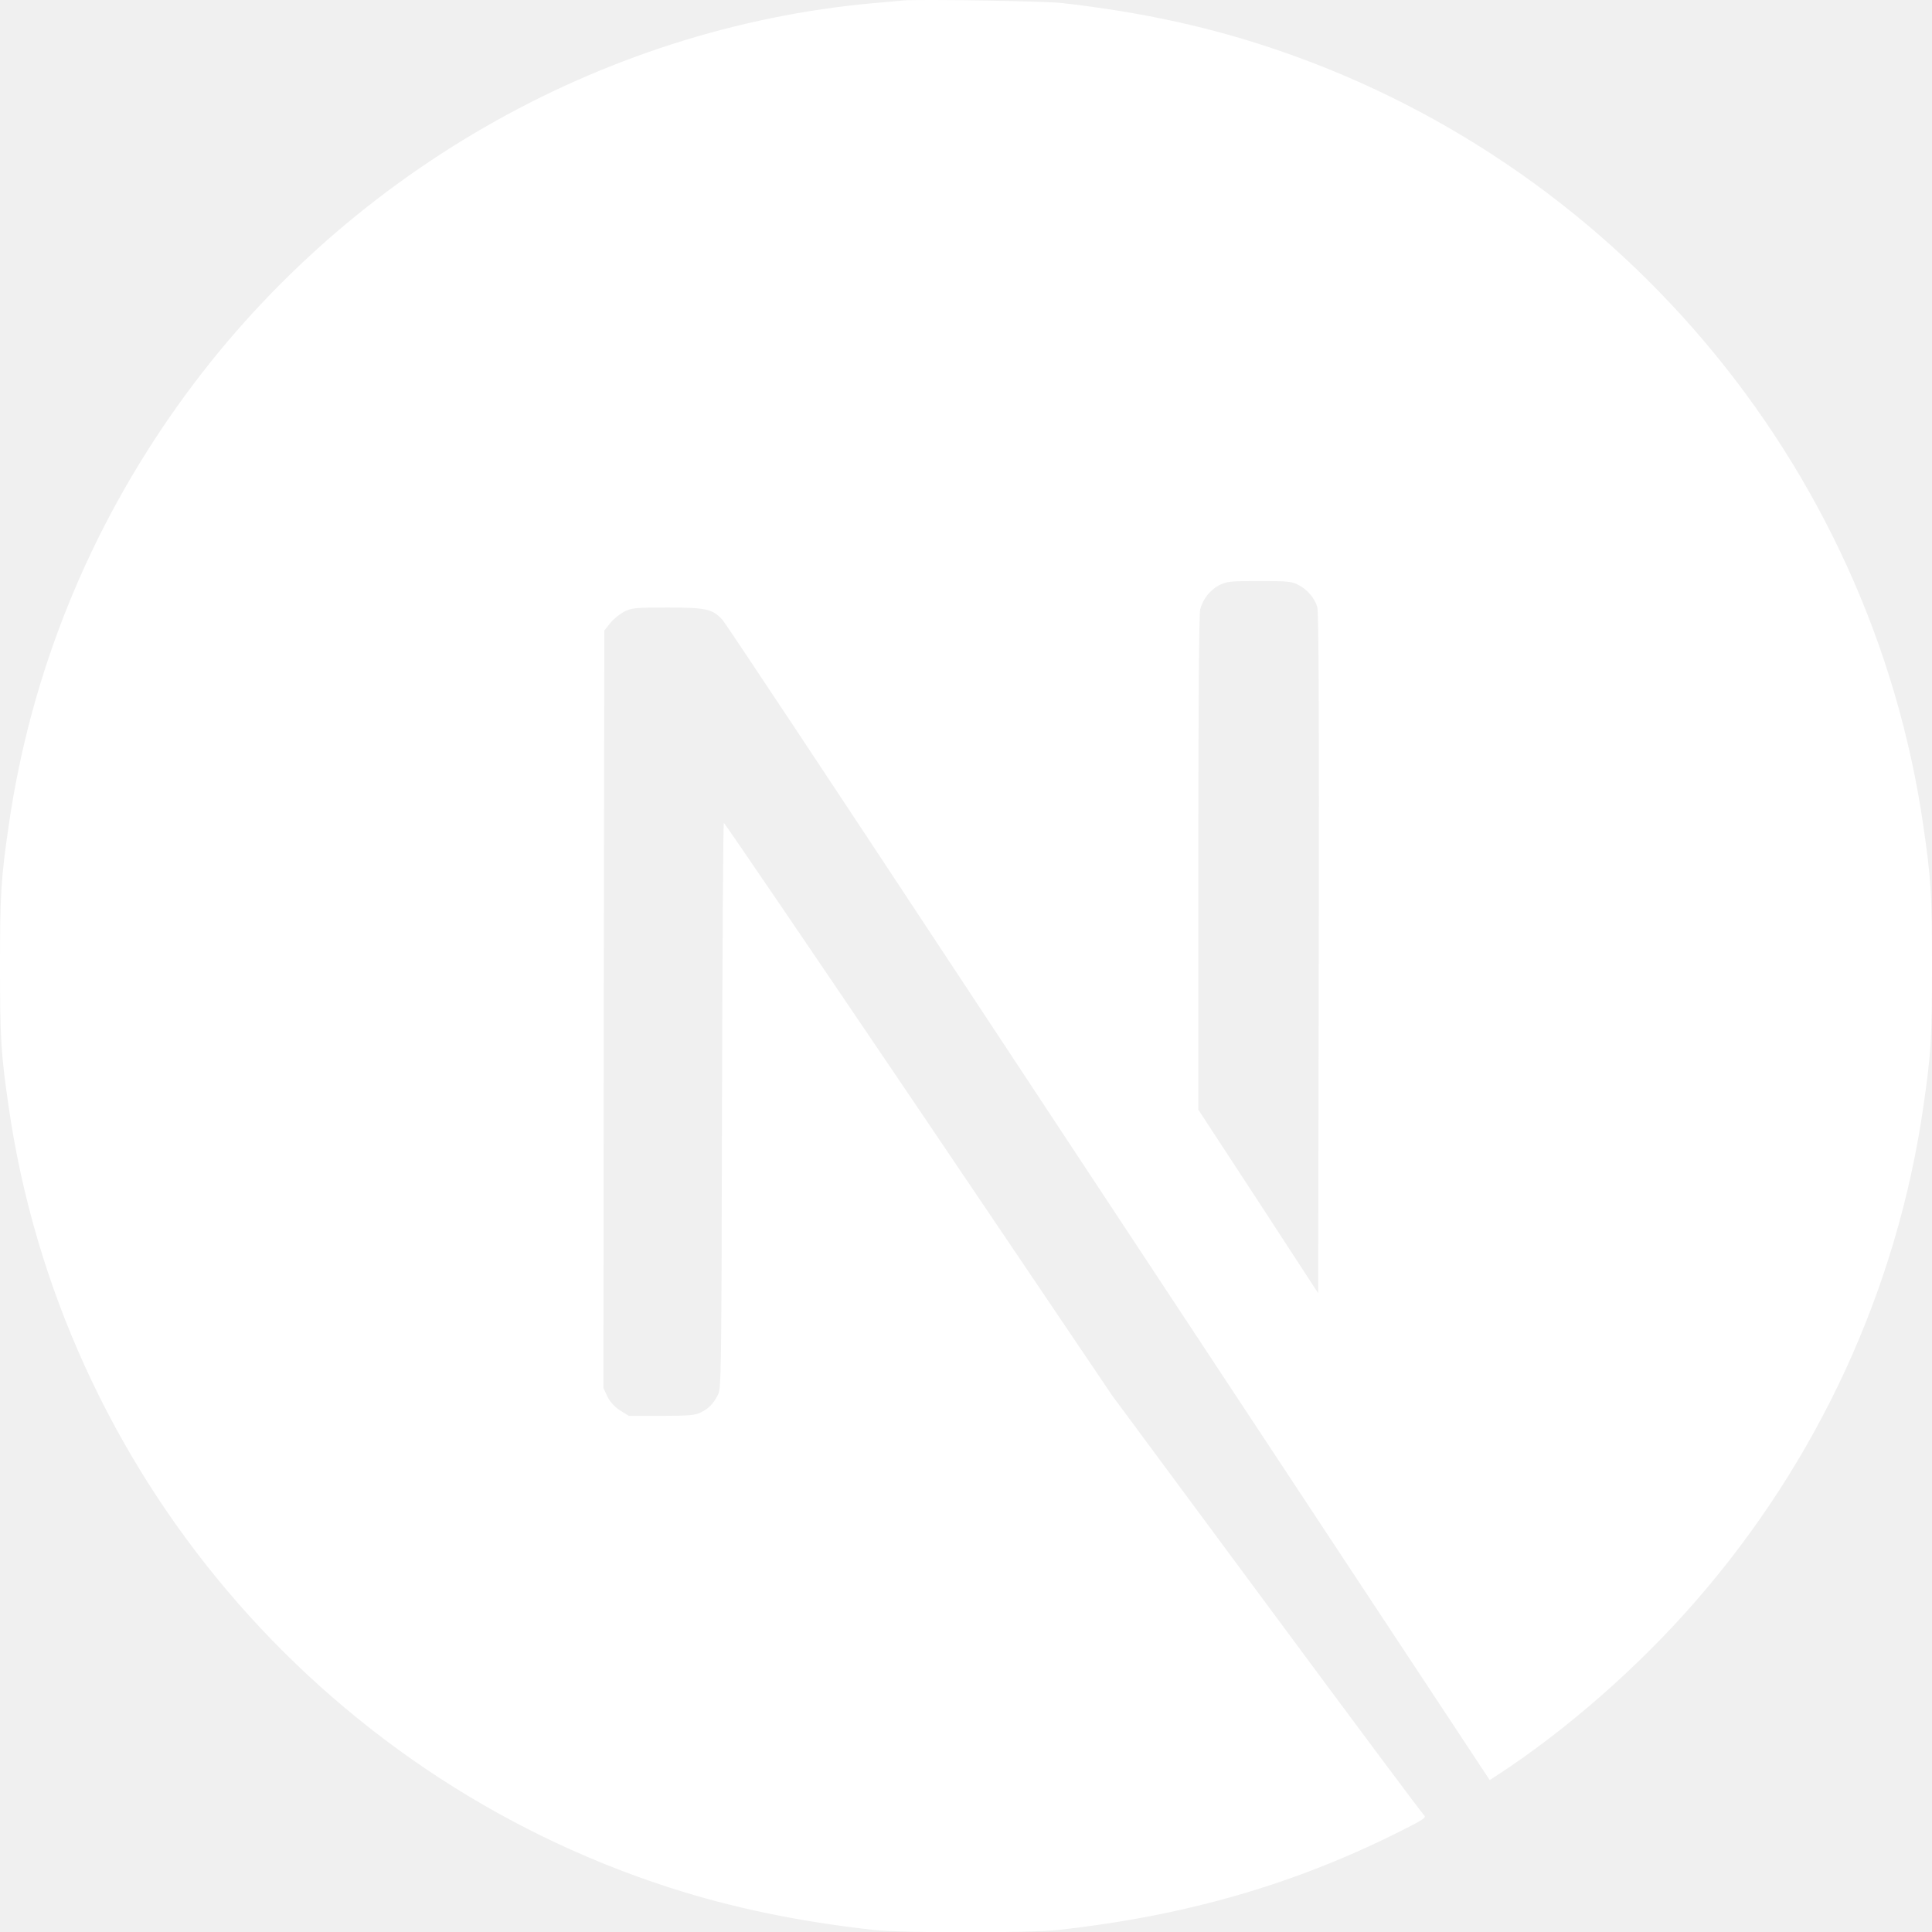
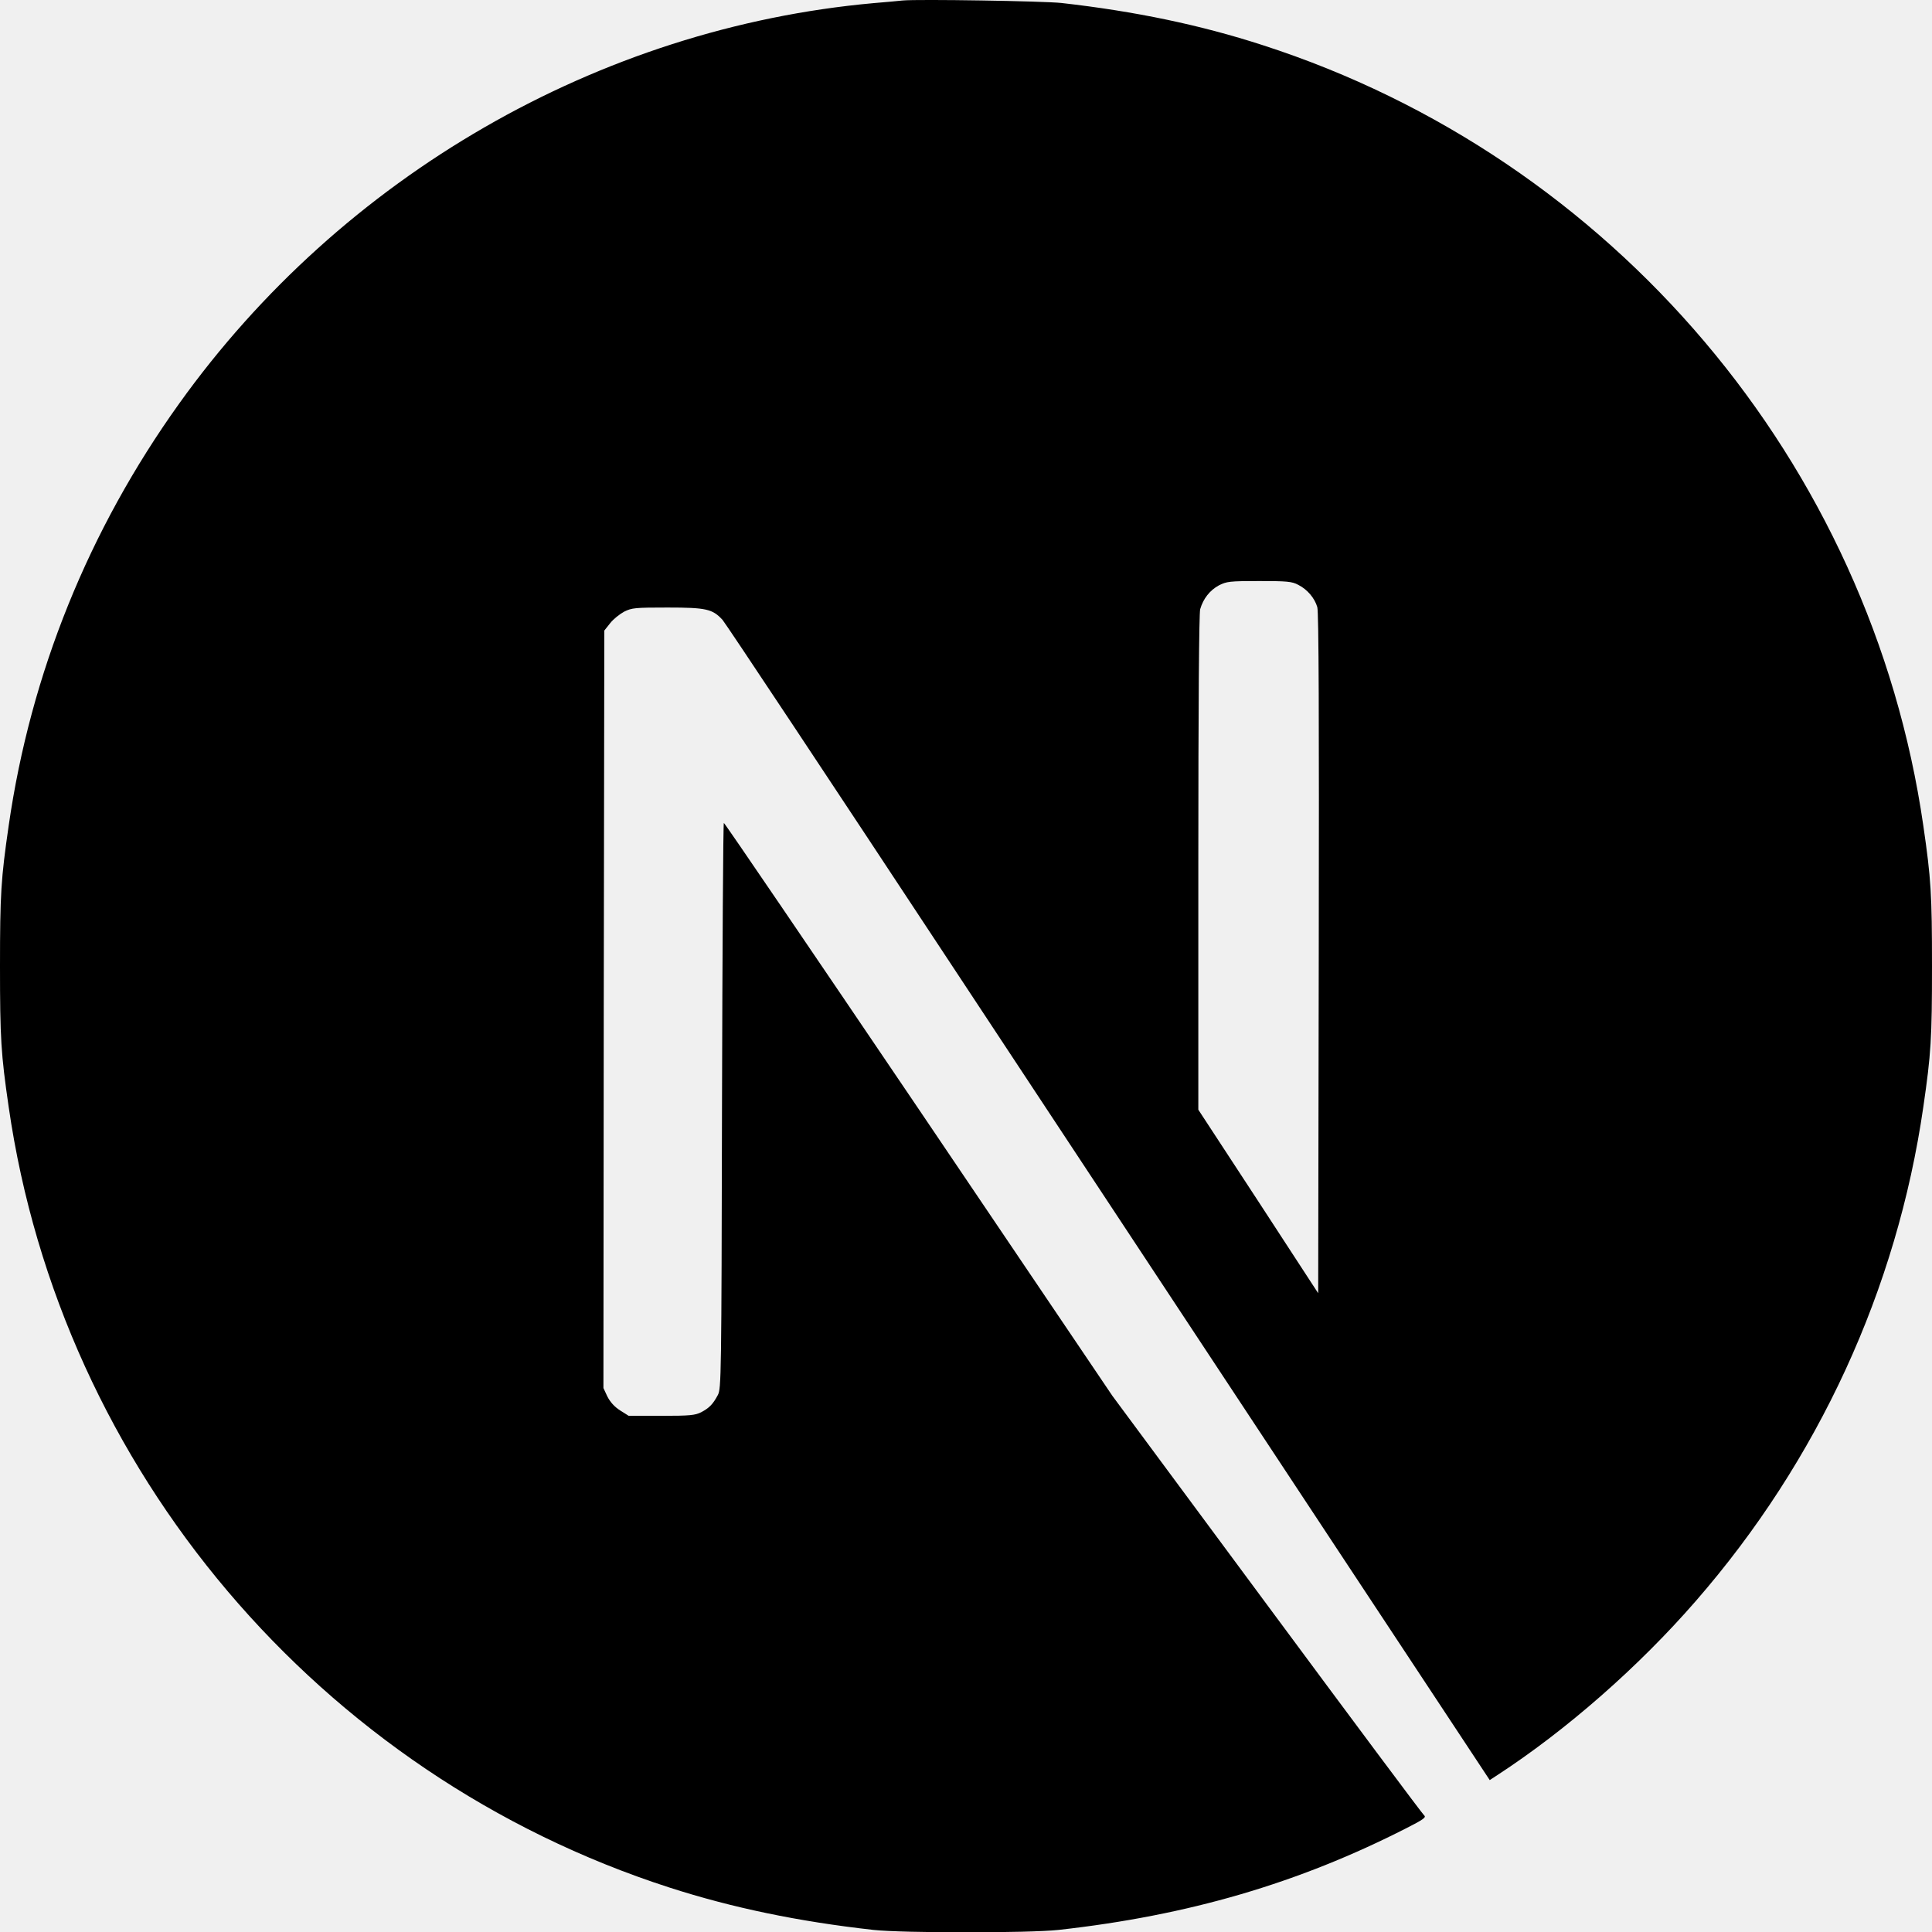
<svg xmlns="http://www.w3.org/2000/svg" width="800px" height="800px" viewBox="0 0 24 24" fill="none">
  <g clip-path="url(#clip0)">
-     <path d="M11.214 0.006C11.162 0.011 10.998 0.028 10.85 0.039C7.442 0.347 4.249 2.186 2.226 5.013C1.1 6.585 0.38 8.368 0.108 10.256C0.012 10.916 0 11.11 0 12.004C0 12.898 0.012 13.093 0.108 13.752C0.76 18.259 3.967 22.045 8.317 23.448C9.096 23.699 9.917 23.87 10.85 23.974C11.214 24.014 12.786 24.014 13.15 23.974C14.761 23.795 16.127 23.396 17.473 22.709C17.68 22.604 17.72 22.575 17.692 22.552C17.673 22.538 16.793 21.358 15.737 19.931L13.818 17.339L11.414 13.78C10.09 11.823 9.002 10.223 8.992 10.223C8.983 10.221 8.974 11.802 8.969 13.733C8.962 17.114 8.96 17.25 8.917 17.33C8.856 17.445 8.809 17.491 8.711 17.543C8.636 17.581 8.57 17.588 8.216 17.588H7.81L7.702 17.52C7.632 17.475 7.58 17.416 7.545 17.348L7.496 17.243L7.5 12.539L7.507 7.833L7.58 7.741C7.618 7.692 7.697 7.629 7.754 7.598C7.85 7.551 7.887 7.547 8.293 7.547C8.772 7.547 8.852 7.565 8.976 7.701C9.011 7.739 10.313 9.7 11.871 12.063C13.429 14.425 15.559 17.651 16.605 19.235L18.506 22.113L18.602 22.05C19.453 21.496 20.354 20.708 21.067 19.887C22.585 18.144 23.564 16.018 23.892 13.752C23.988 13.093 24 12.898 24 12.004C24 11.11 23.988 10.916 23.892 10.256C23.24 5.75 20.033 1.963 15.683 0.56C14.916 0.311 14.1 0.14 13.185 0.037C12.96 0.013 11.409 -0.012 11.214 0.006ZM16.127 7.265C16.239 7.321 16.331 7.429 16.364 7.542C16.382 7.603 16.387 8.907 16.382 11.847L16.375 16.065L15.632 14.925L14.886 13.785V10.719C14.886 8.736 14.895 7.622 14.909 7.568C14.947 7.436 15.029 7.333 15.141 7.272C15.238 7.223 15.273 7.218 15.641 7.218C15.988 7.218 16.049 7.223 16.127 7.265Z" fill="#fff" />
+     <path d="M11.214 0.006C11.162 0.011 10.998 0.028 10.85 0.039C7.442 0.347 4.249 2.186 2.226 5.013C1.1 6.585 0.38 8.368 0.108 10.256C0.012 10.916 0 11.11 0 12.004C0 12.898 0.012 13.093 0.108 13.752C0.76 18.259 3.967 22.045 8.317 23.448C9.096 23.699 9.917 23.87 10.85 23.974C11.214 24.014 12.786 24.014 13.15 23.974C14.761 23.795 16.127 23.396 17.473 22.709C17.68 22.604 17.72 22.575 17.692 22.552C17.673 22.538 16.793 21.358 15.737 19.931L13.818 17.339L11.414 13.78C10.09 11.823 9.002 10.223 8.992 10.223C8.983 10.221 8.974 11.802 8.969 13.733C8.962 17.114 8.96 17.25 8.917 17.33C8.856 17.445 8.809 17.491 8.711 17.543C8.636 17.581 8.57 17.588 8.216 17.588H7.81L7.702 17.52C7.632 17.475 7.58 17.416 7.545 17.348L7.496 17.243L7.5 12.539L7.507 7.833L7.58 7.741C7.618 7.692 7.697 7.629 7.754 7.598C7.85 7.551 7.887 7.547 8.293 7.547C8.772 7.547 8.852 7.565 8.976 7.701C9.011 7.739 10.313 9.7 11.871 12.063C13.429 14.425 15.559 17.651 16.605 19.235L18.506 22.113L18.602 22.05C19.453 21.496 20.354 20.708 21.067 19.887C22.585 18.144 23.564 16.018 23.892 13.752C23.988 13.093 24 12.898 24 12.004C24 11.11 23.988 10.916 23.892 10.256C23.24 5.75 20.033 1.963 15.683 0.56C14.916 0.311 14.1 0.14 13.185 0.037C12.96 0.013 11.409 -0.012 11.214 0.006ZM16.127 7.265C16.239 7.321 16.331 7.429 16.364 7.542C16.382 7.603 16.387 8.907 16.382 11.847L16.375 16.065L15.632 14.925L14.886 13.785V10.719C14.886 8.736 14.895 7.622 14.909 7.568C14.947 7.436 15.029 7.333 15.141 7.272C15.238 7.223 15.273 7.218 15.641 7.218C15.988 7.218 16.049 7.223 16.127 7.265Z" fill="#000000" />
  </g>
  <defs>
    <clipPath id="clip0">
      <rect width="24" height="24" fill="white" />
    </clipPath>
  </defs>
</svg>
